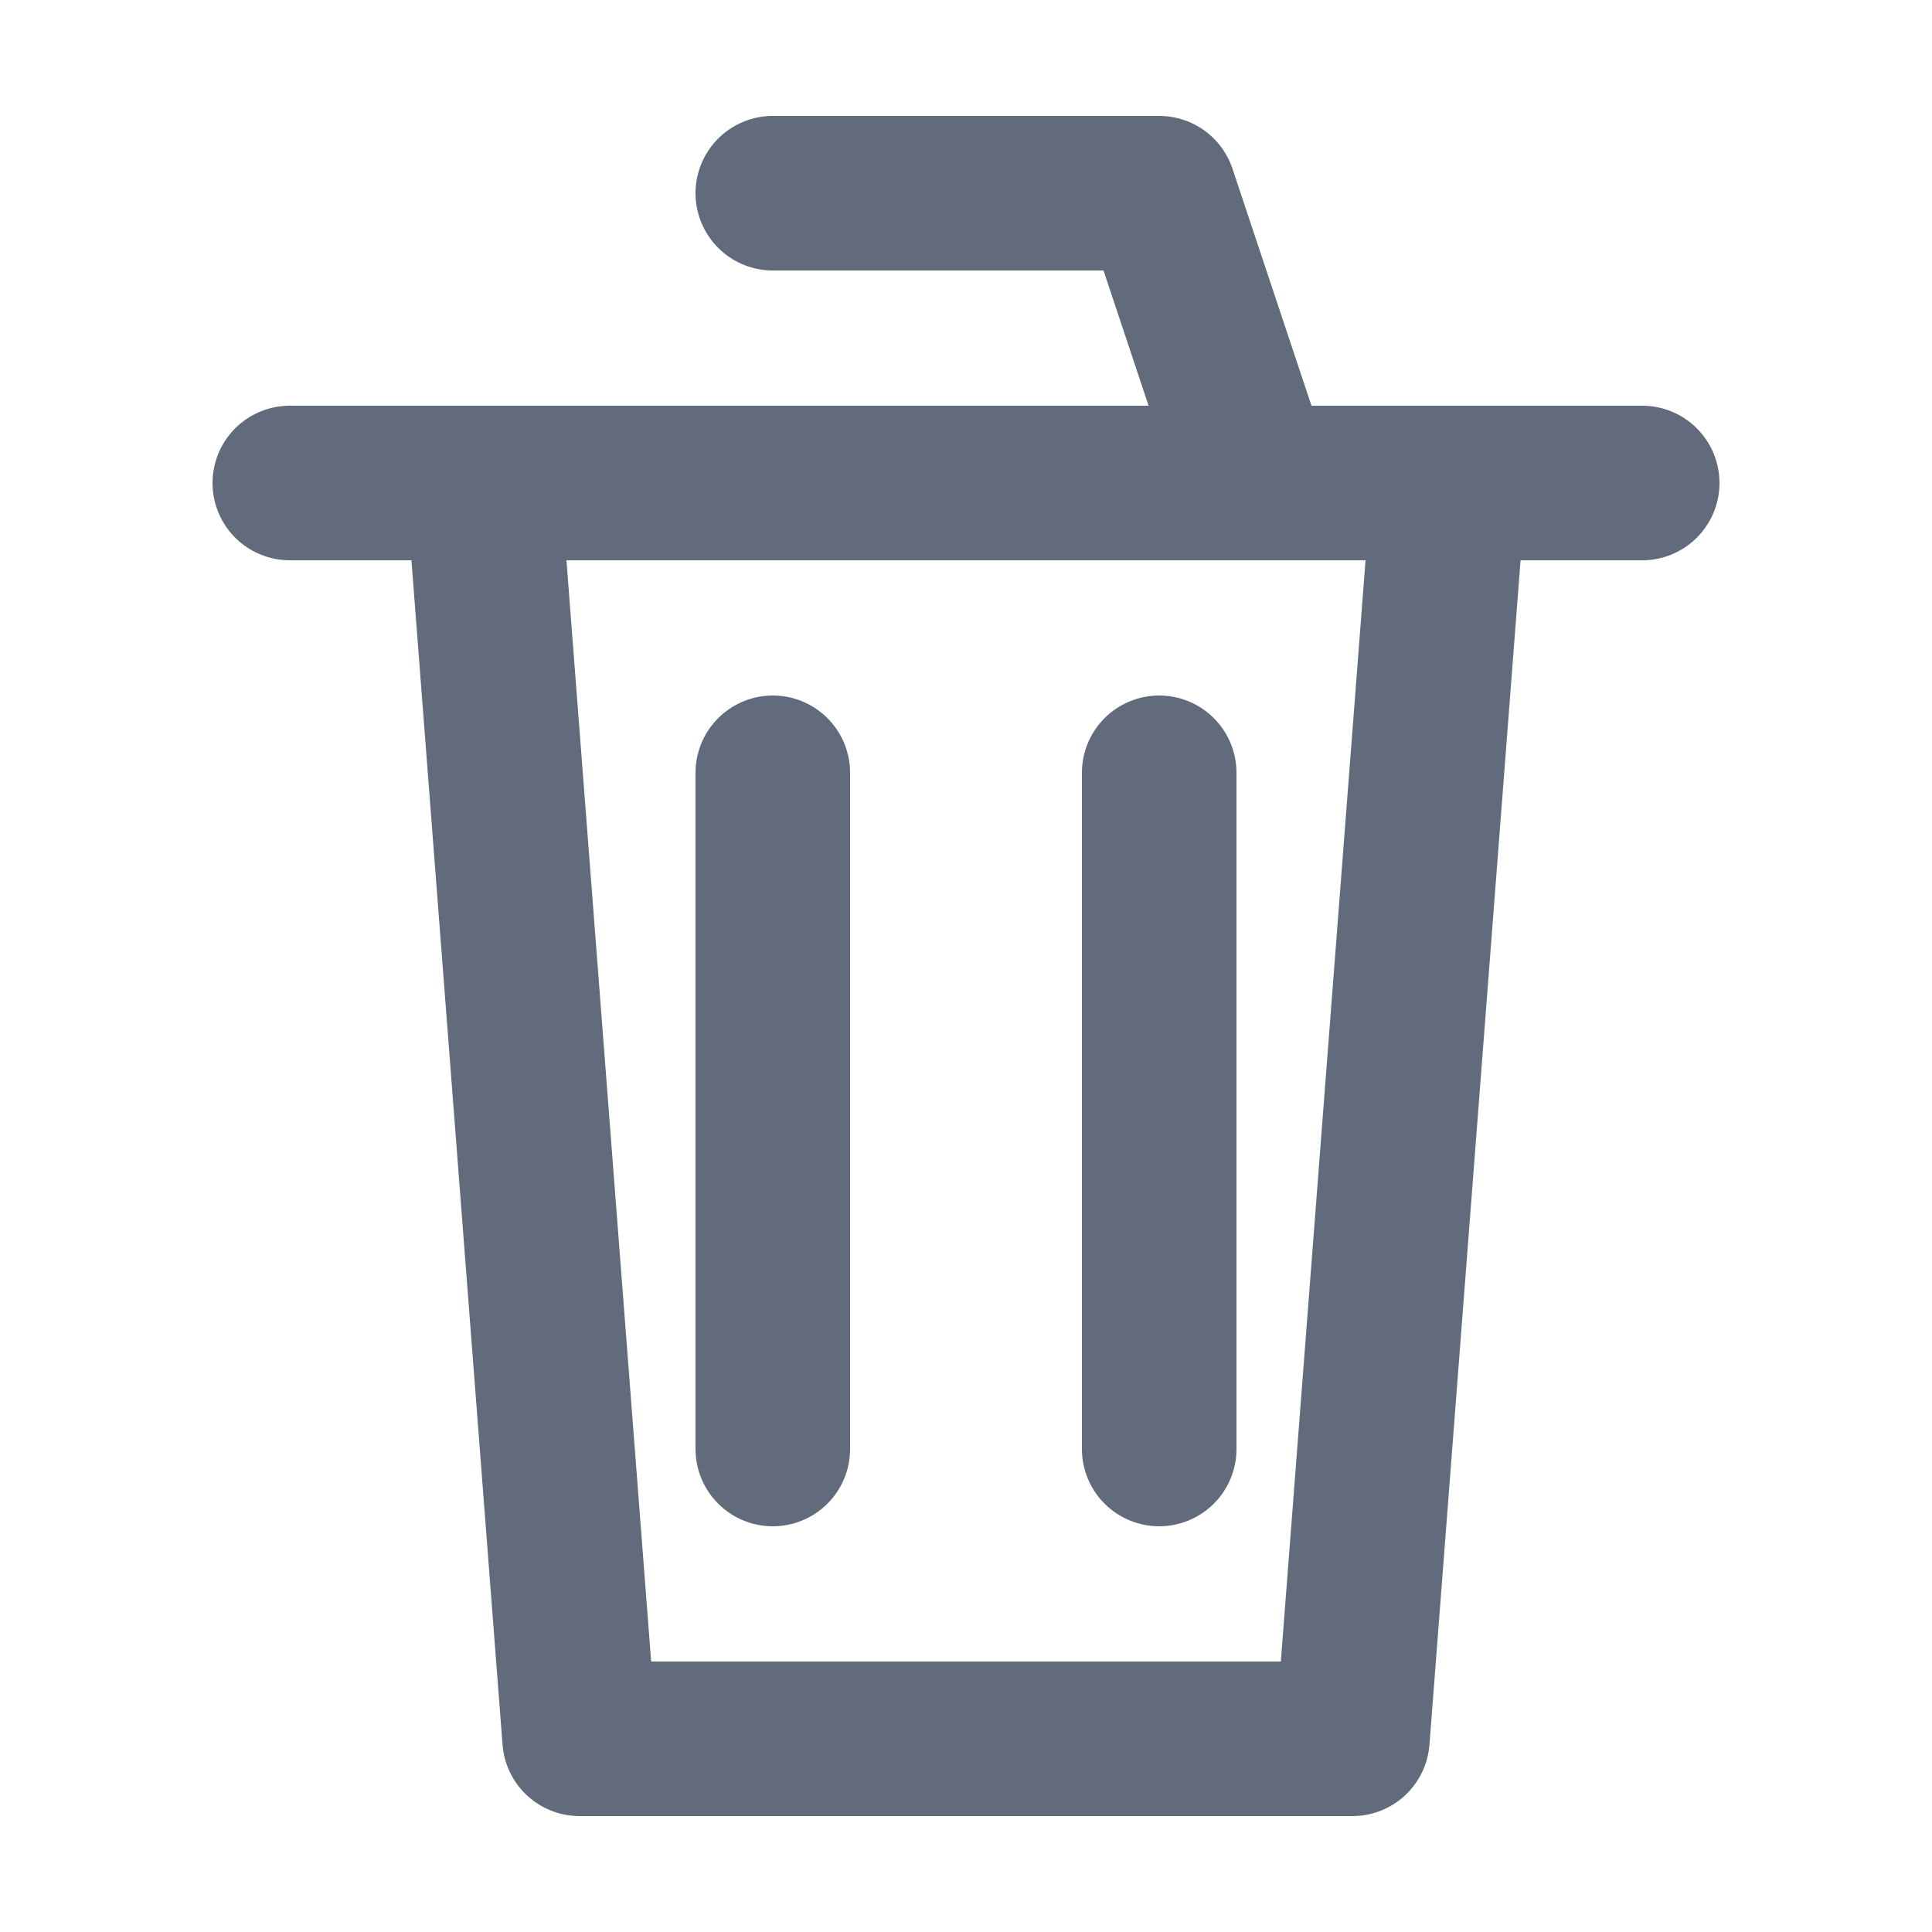
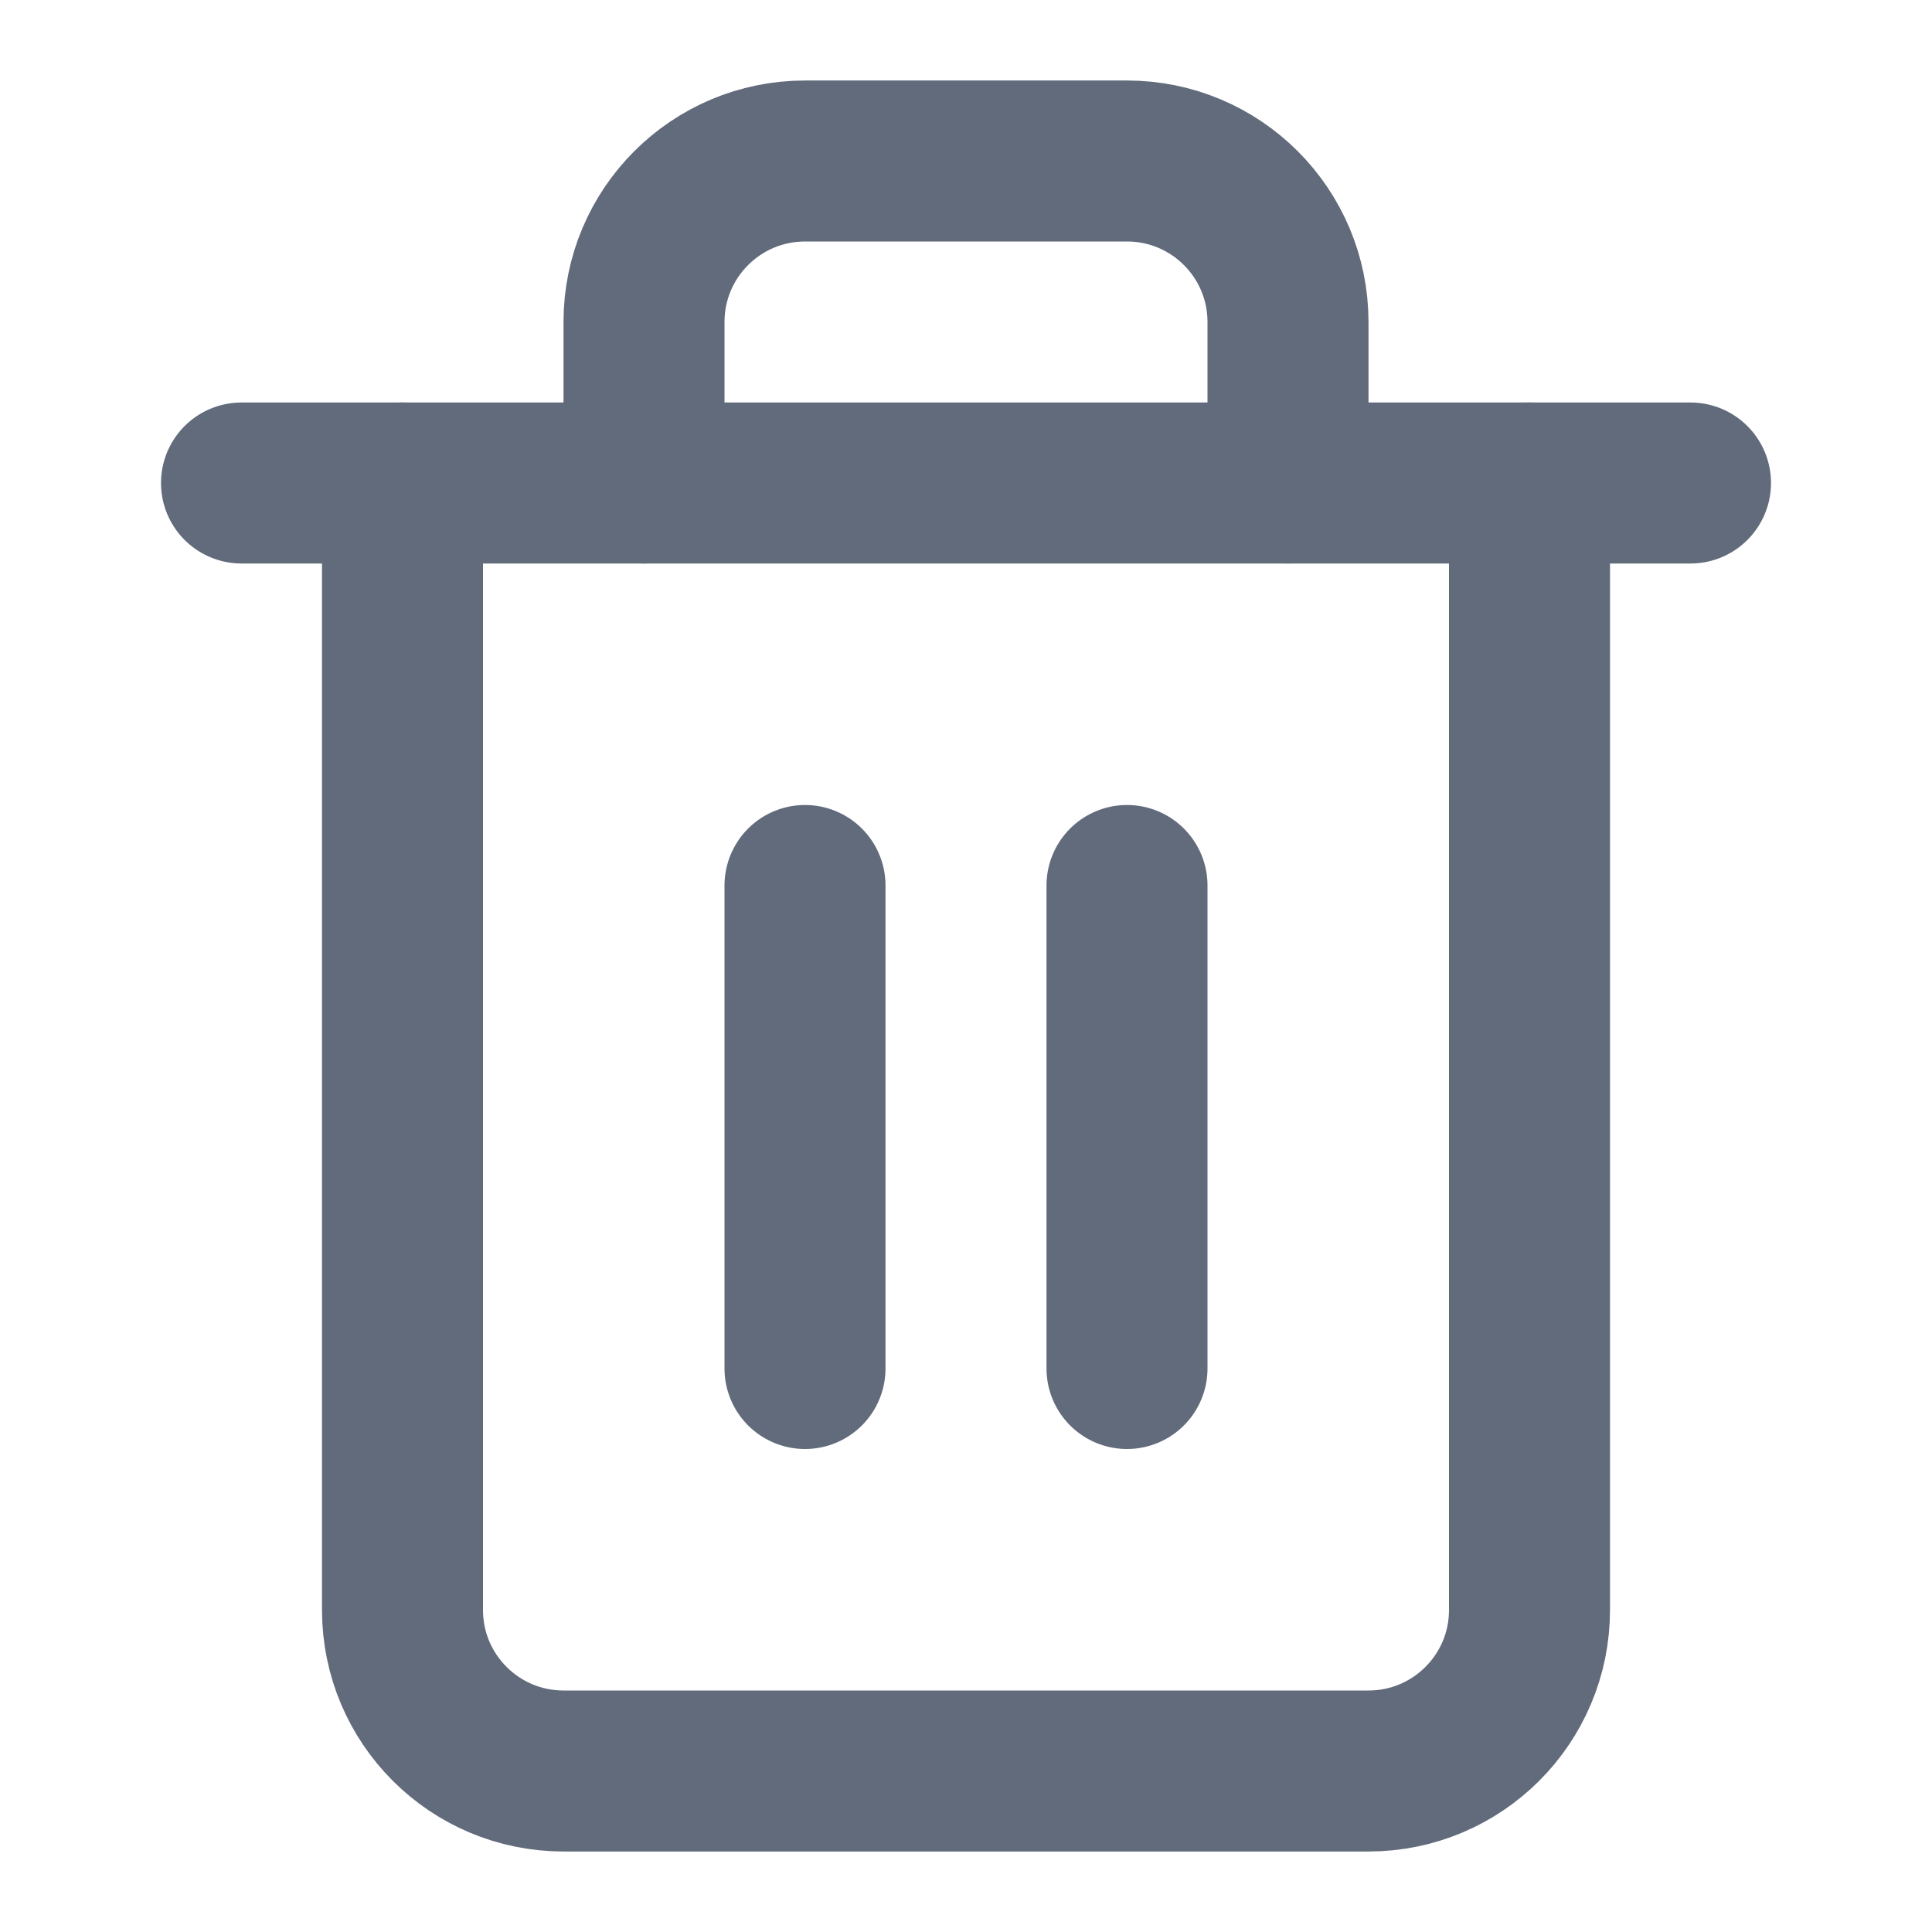
- <svg xmlns="http://www.w3.org/2000/svg" width="20" height="20" viewBox="0 0 20 20" fill="none" stroke="#616b7c" stroke-width="1.6" stroke-linecap="round" stroke-linejoin="round">
-   <path d="M3 5h14M8 2h4l1 3M5 5l1 13h8l1-13M8 8v7m4-7v7" />
+ <svg xmlns="http://www.w3.org/2000/svg" width="24" height="24" viewBox="0 0 24 24" fill="none" stroke="#616b7c" stroke-width="2" stroke-linecap="round" stroke-linejoin="round">
+   <path d="M10 11v6" />
+   <path d="M14 11v6" />
+   <path d="M19 6v14a2 2 0 0 1-2 2H7a2 2 0 0 1-2-2V6" />
+   <path d="M3 6h18" />
+   <path d="M8 6V4a2 2 0 0 1 2-2h4a2 2 0 0 1 2 2v2" />
</svg>
